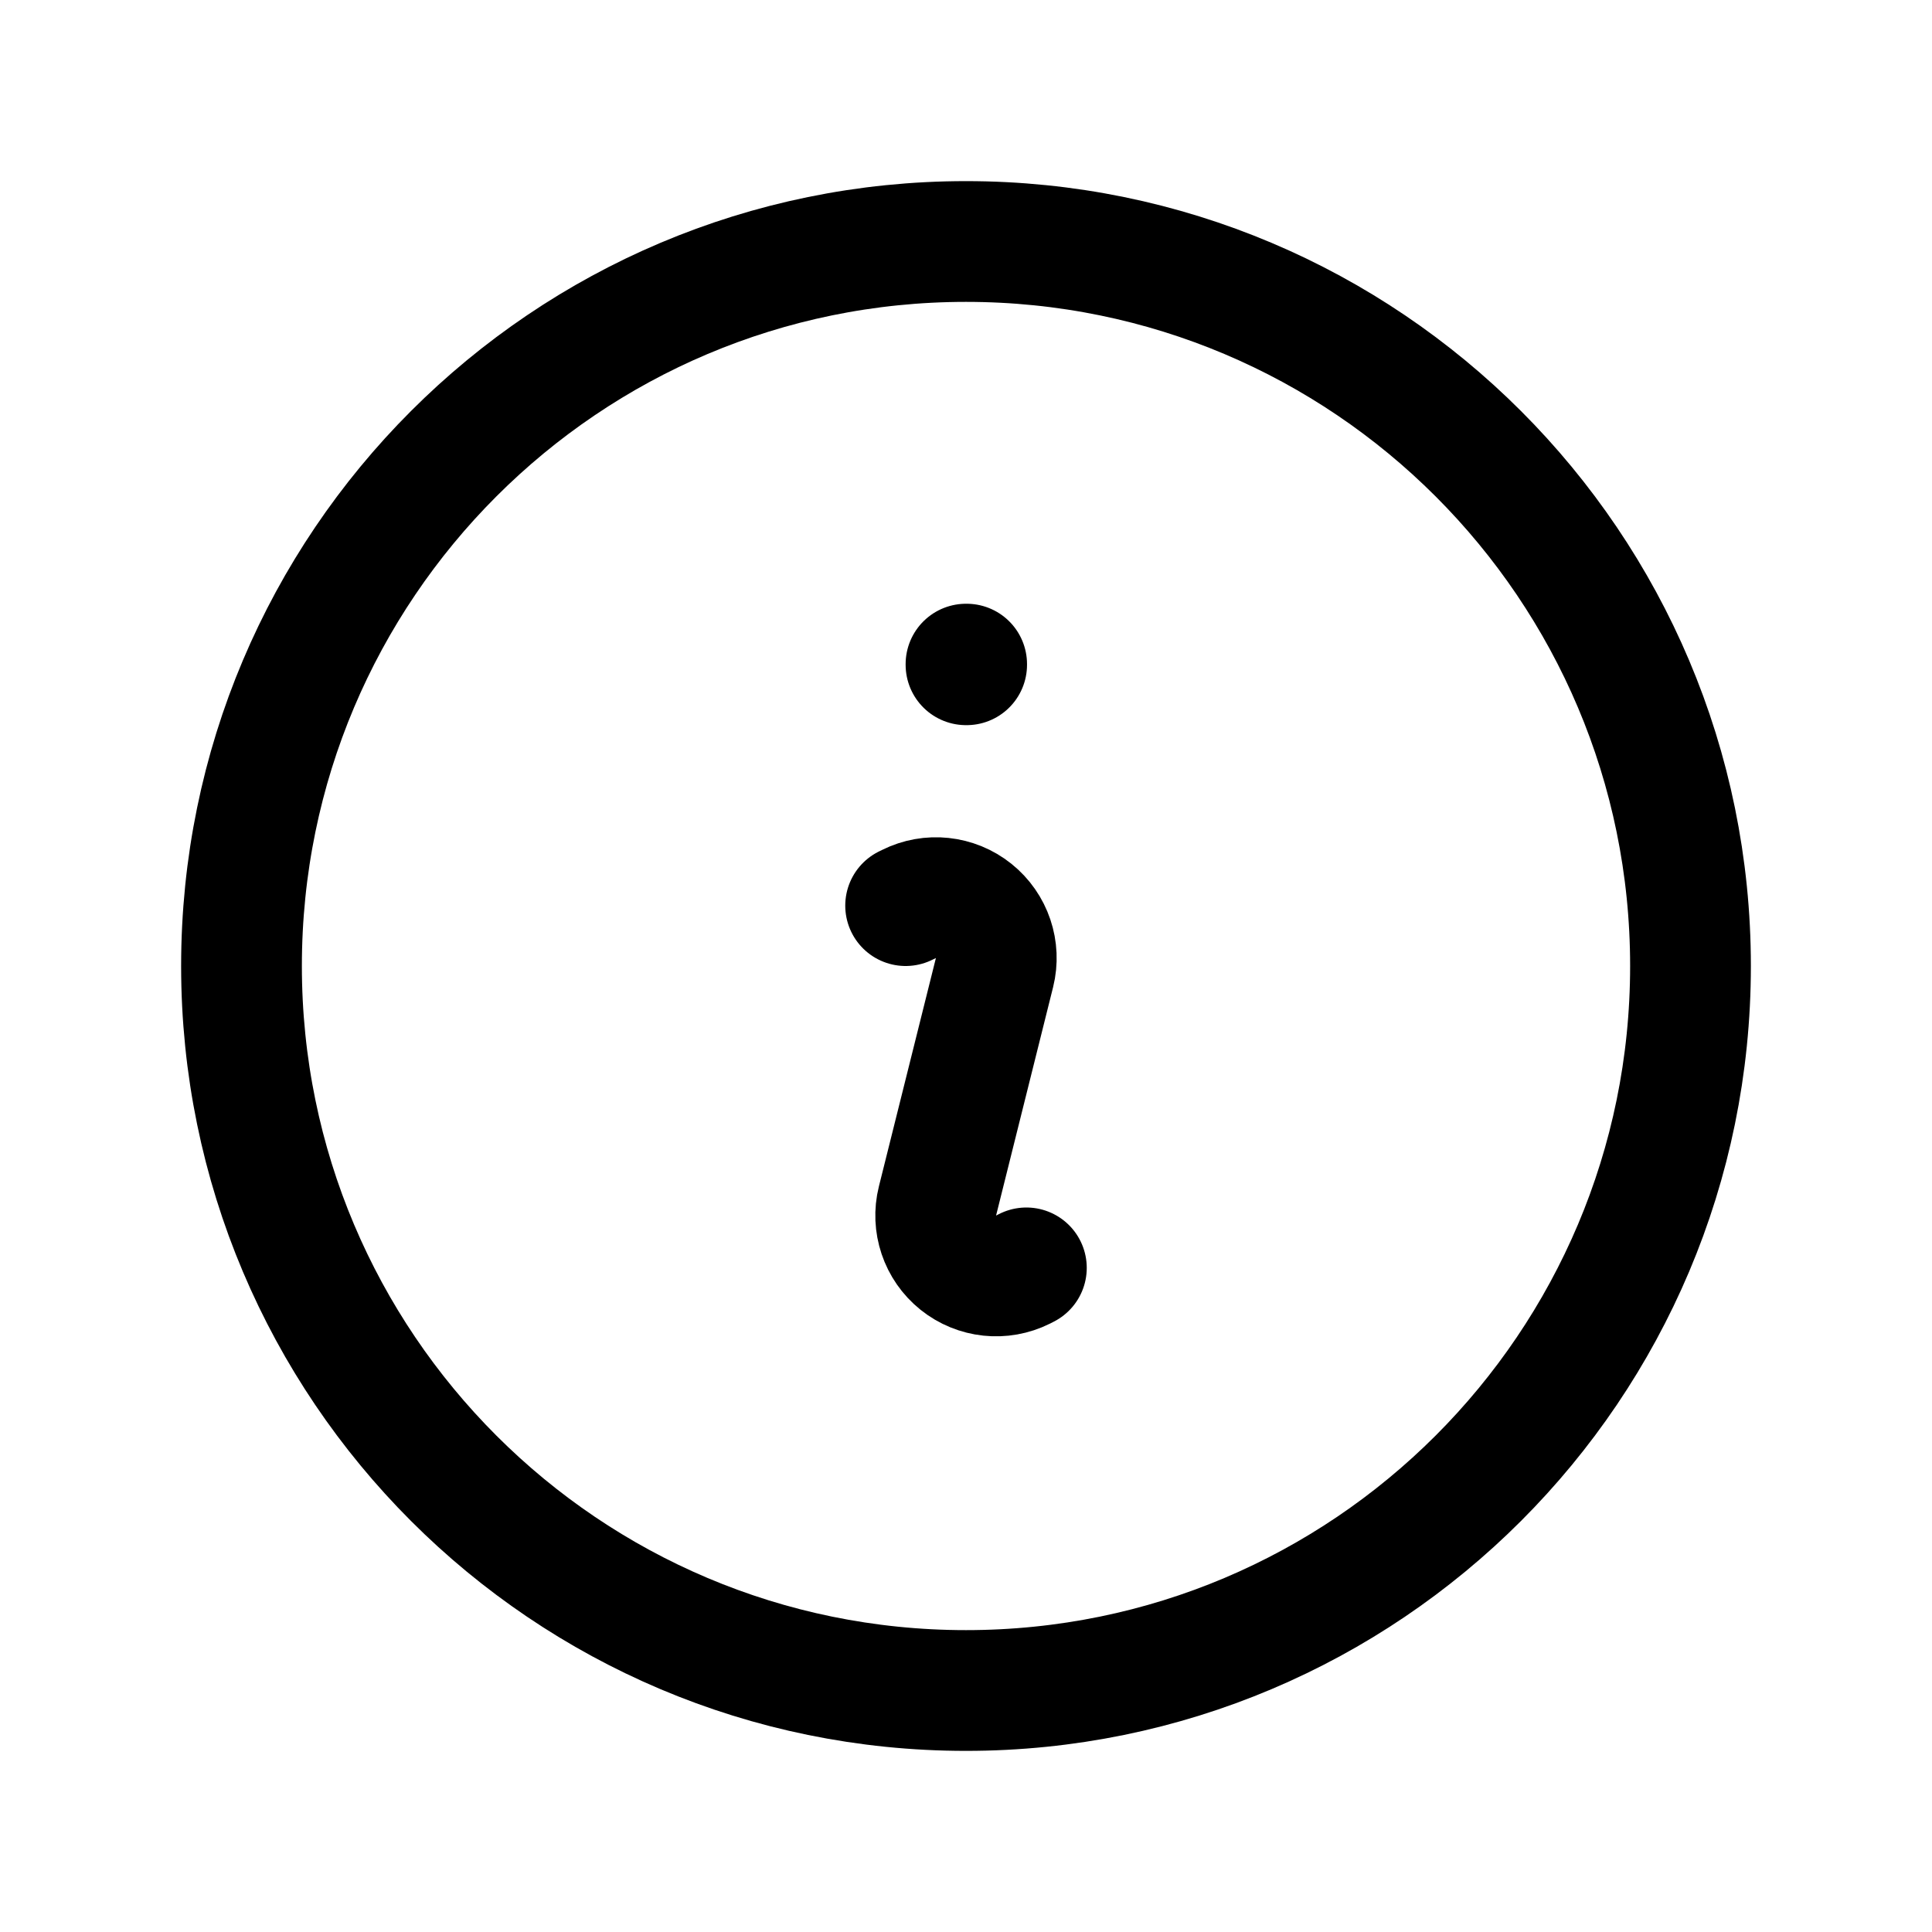
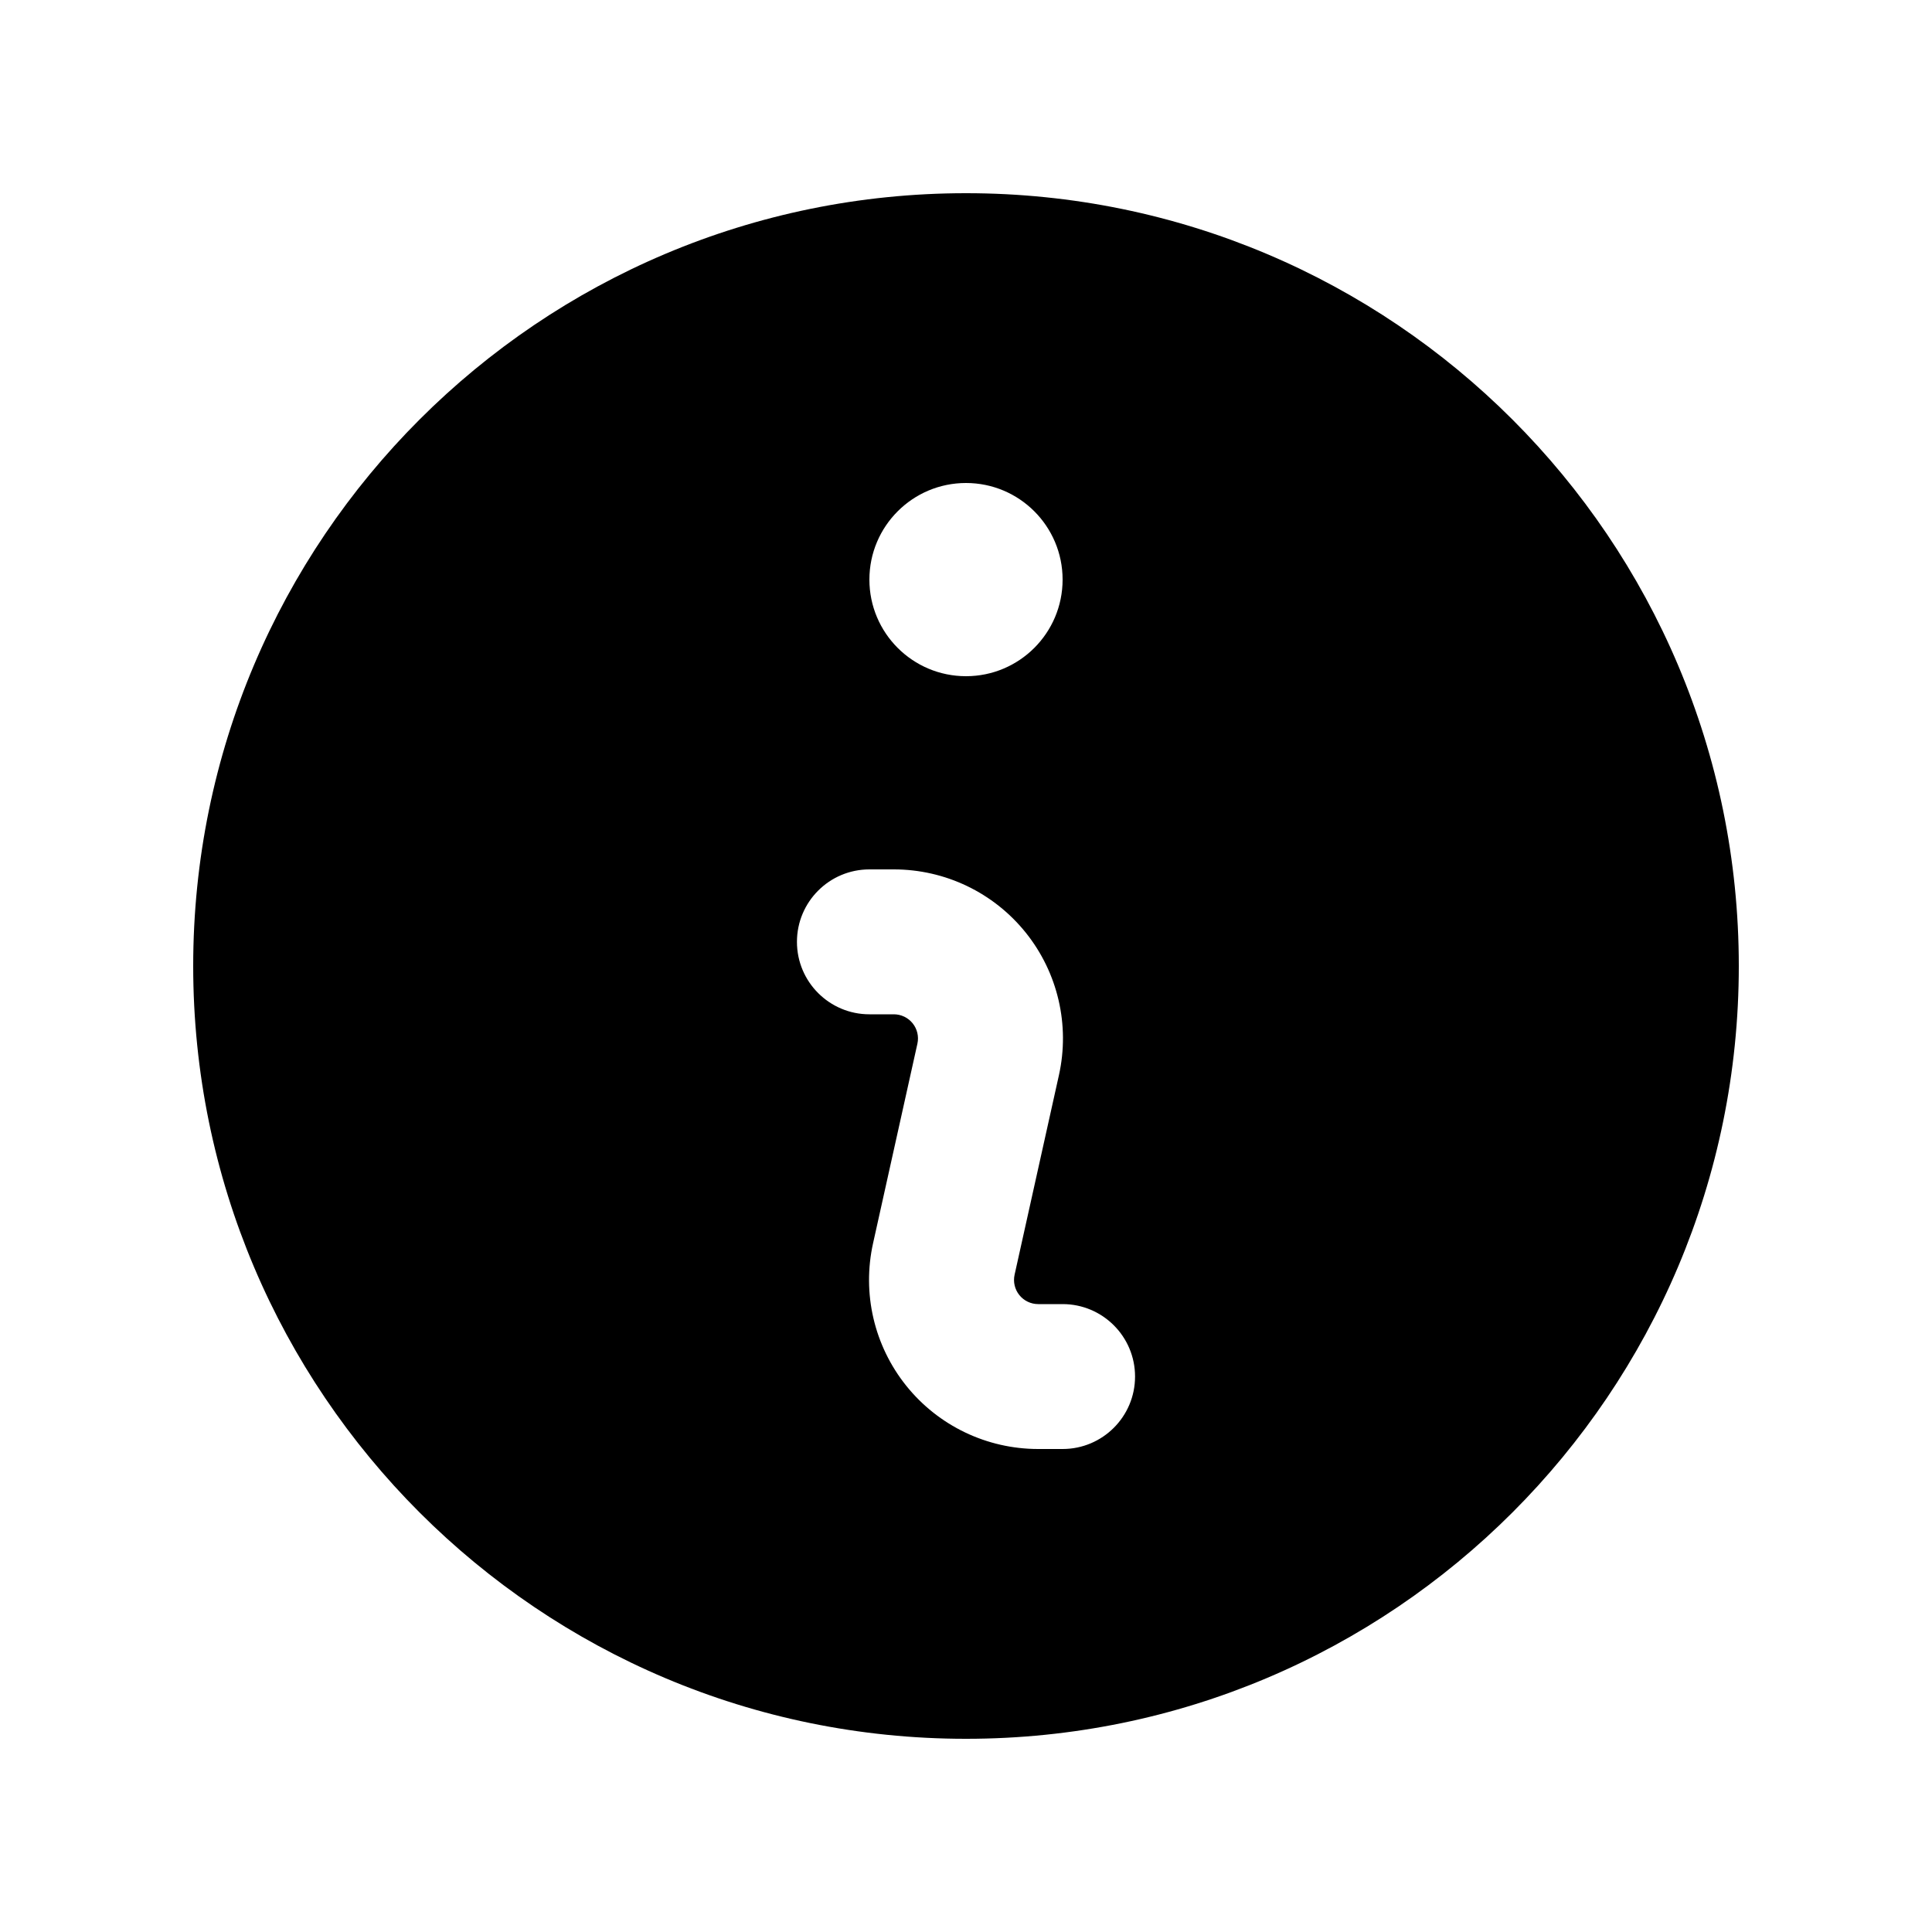
- <svg xmlns="http://www.w3.org/2000/svg" fill="none" viewBox="0 0 24 24" stroke-width="1.5" stroke="currentColor">
-   <path stroke-linecap="round" stroke-linejoin="round" d="M11.25 11.25l.041-.02a.75.75 0 011.063.852l-.708 2.836a.75.75 0 001.063.853l.041-.021M21 12a9 9 0 11-18 0 9 9 0 0118 0zm-9-3.75h.008v.008H12V8.25z" />
+ <svg xmlns="http://www.w3.org/2000/svg" viewBox="0 0 20 20" fill="currentColor" class="w-5 h-5">
+   <path fill-rule="evenodd" d="M18 10a8 8 0 11-16 0 8 8 0 0116 0zm-7-4a1 1 0 11-2 0 1 1 0 012 0zM9 9a.75.75 0 000 1.5h.253a.25.25 0 01.244.304l-.459 2.066A1.75 1.75 0 0010.747 15H11a.75.75 0 000-1.5h-.253a.25.25 0 01-.244-.304l.459-2.066A1.75 1.75 0 009.253 9H9z" clip-rule="evenodd" />
</svg>
